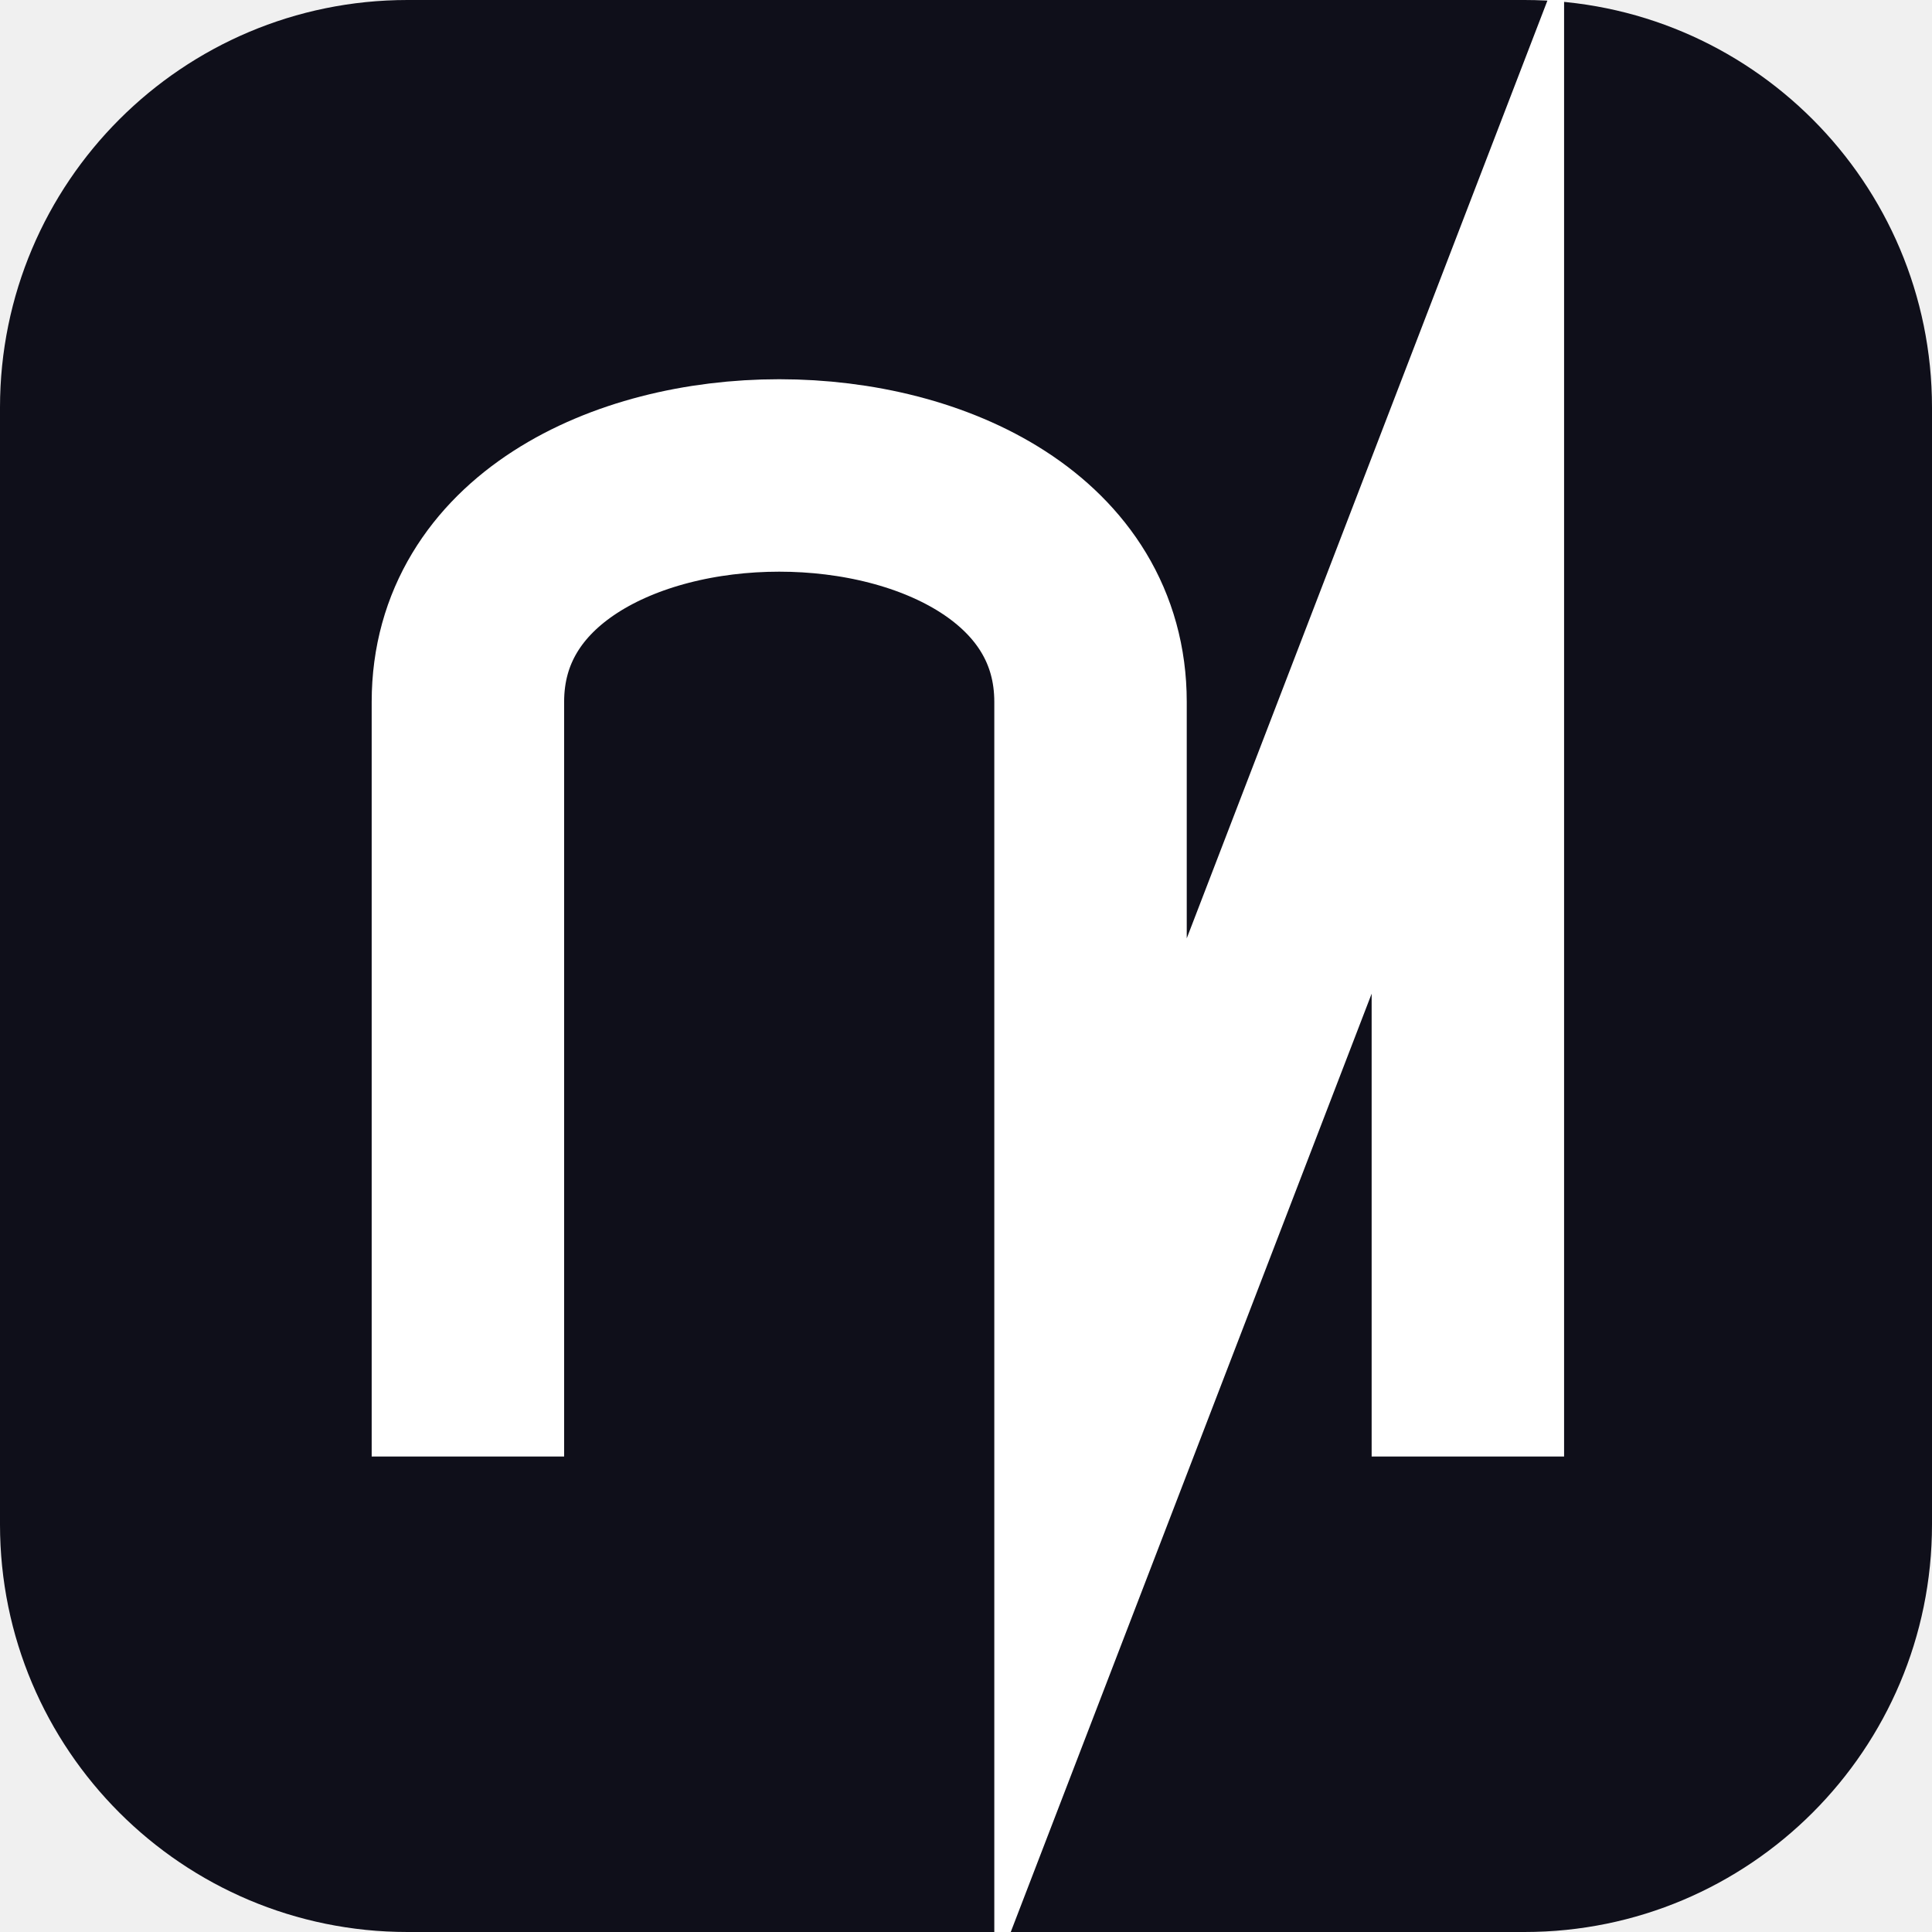
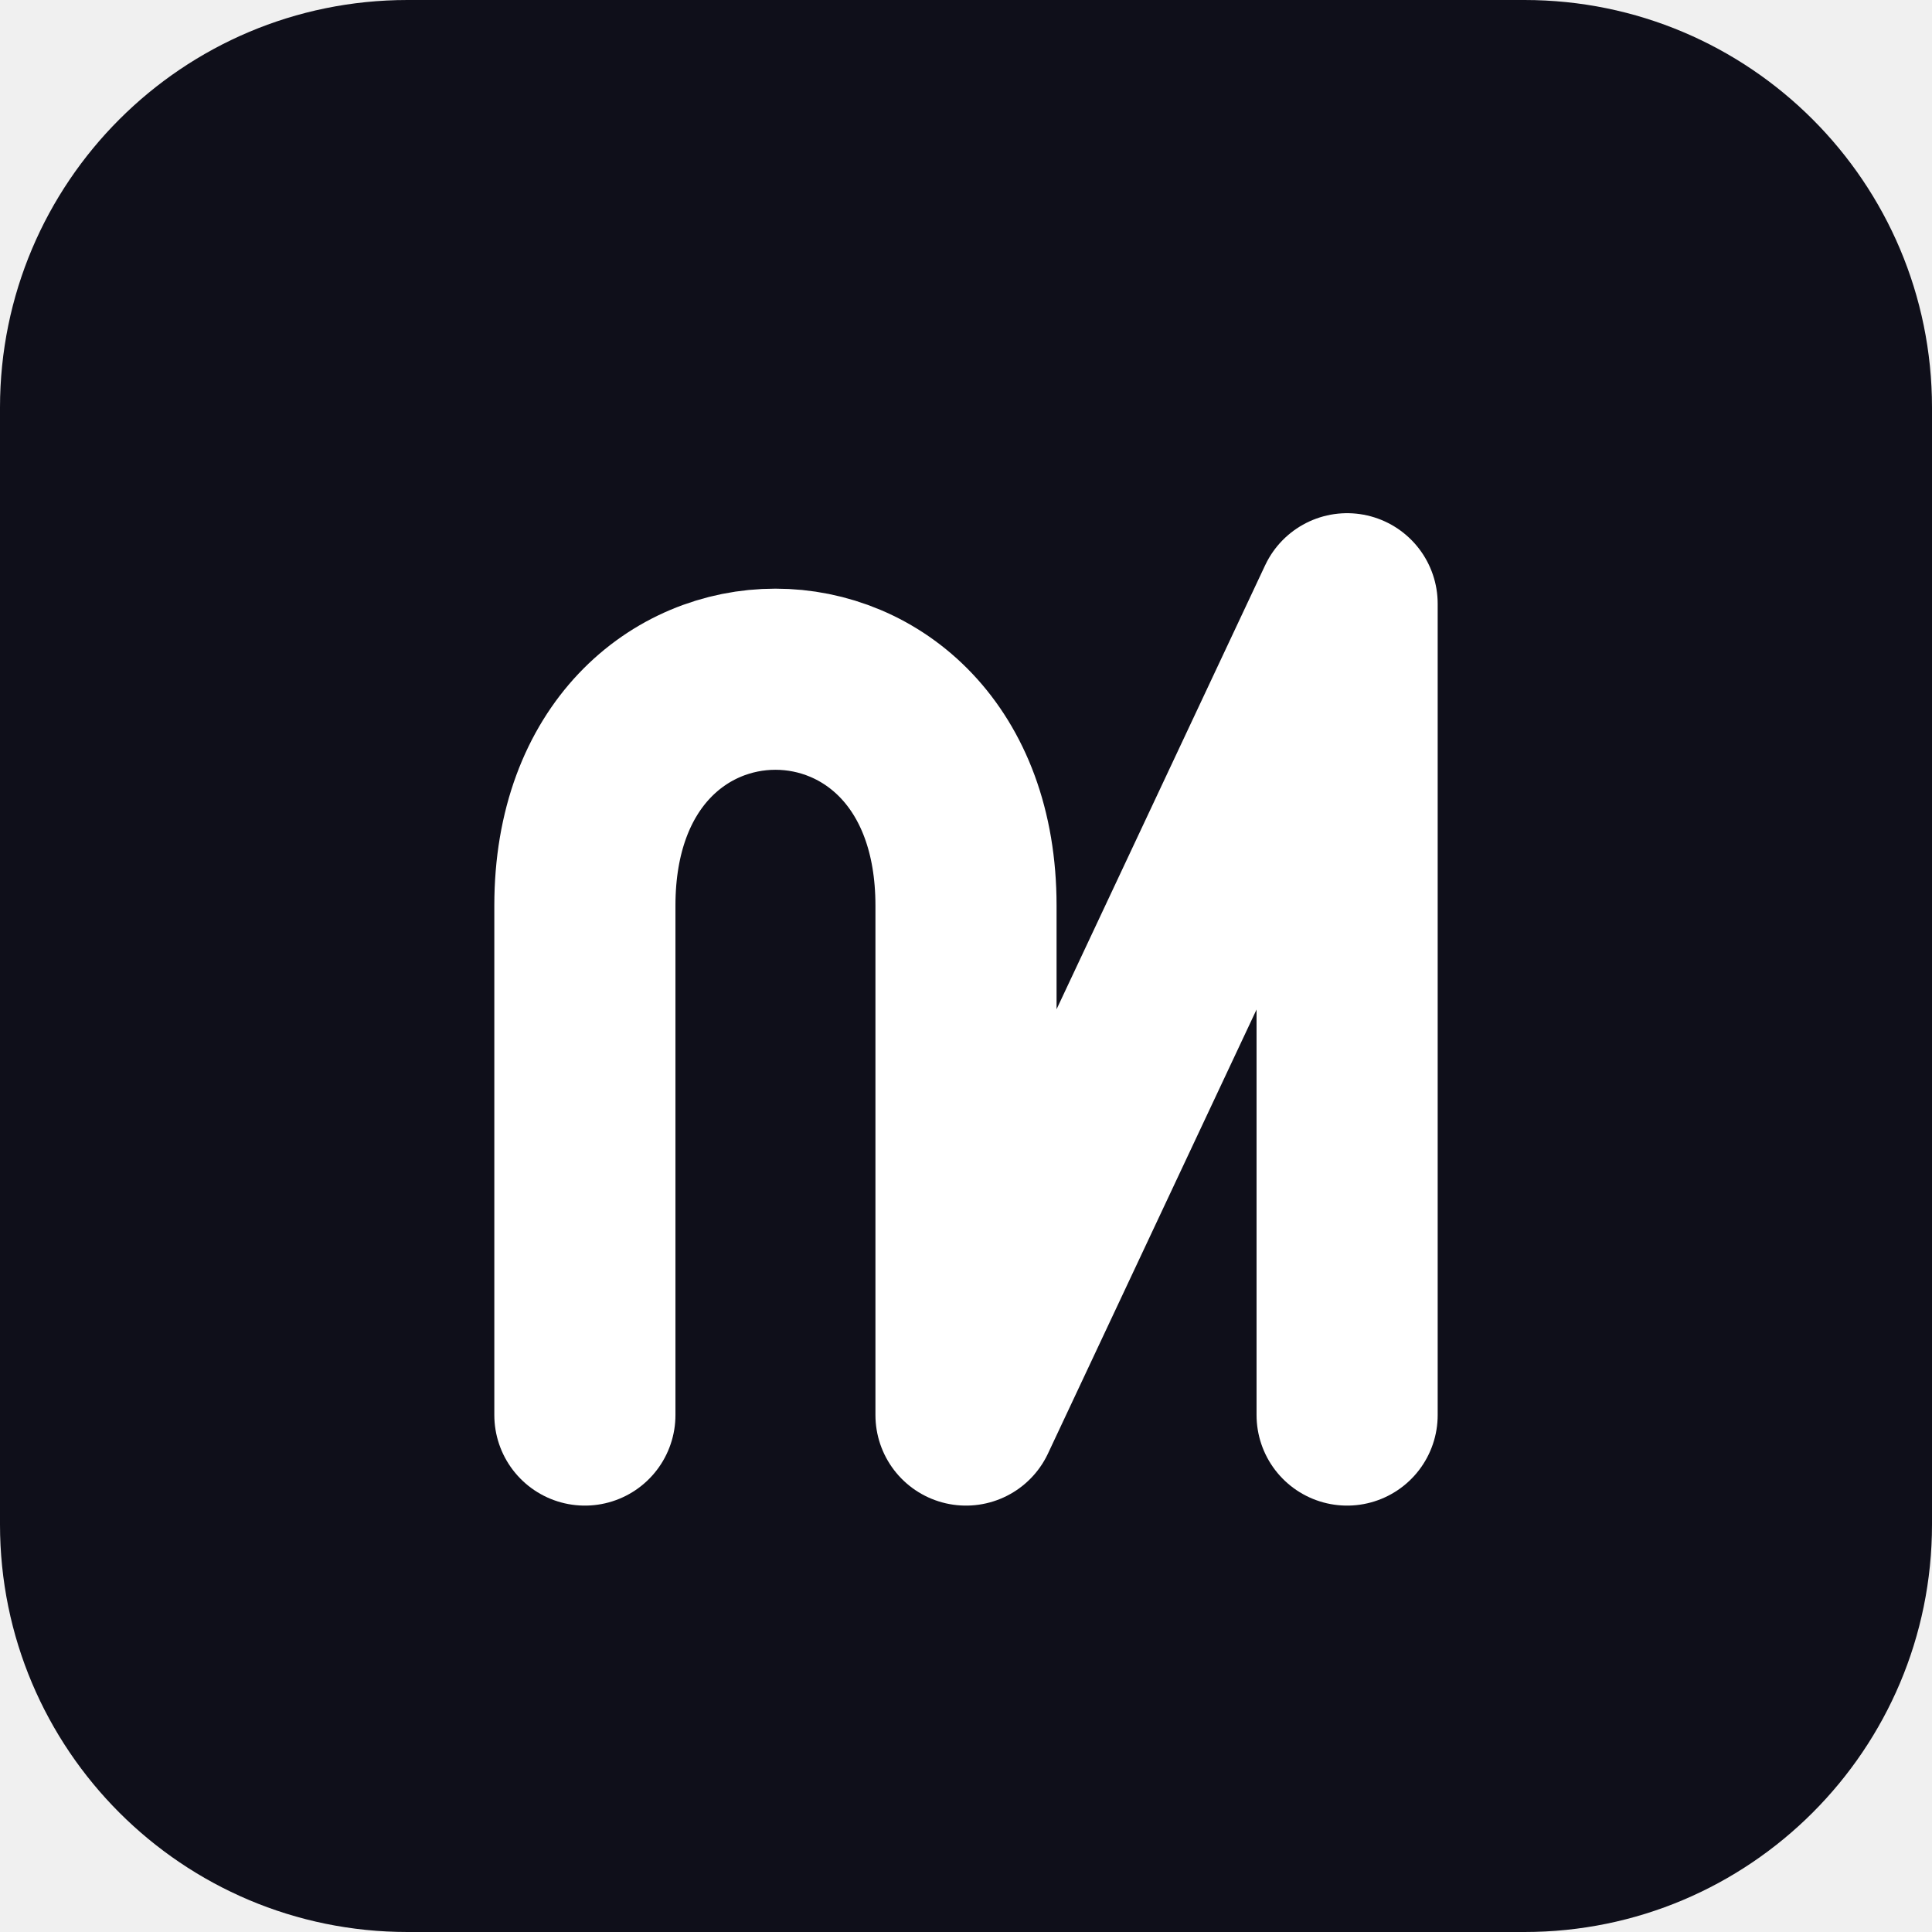
<svg xmlns="http://www.w3.org/2000/svg" viewBox="0 0 512 512" width="512" height="512">
  <rect width="512" height="512" rx="108" fill="#0f0f1a" />
-   <path d="M 124,386 V 186 C 124,106 289,106 289,186 V 386 L 389,126 V 386" stroke="#FFFFFF" stroke-width="51" fill="none" stroke-linecap="butt" stroke-linejoin="miter" stroke-miterlimit="6" />
+   <path d="M 155,375 V 240 C 155,160 256,160 256,240 V 375 L 357,160 V 375" stroke="#FFFFFF" stroke-width="48" fill="none" stroke-linecap="round" stroke-linejoin="round" />
</svg>
